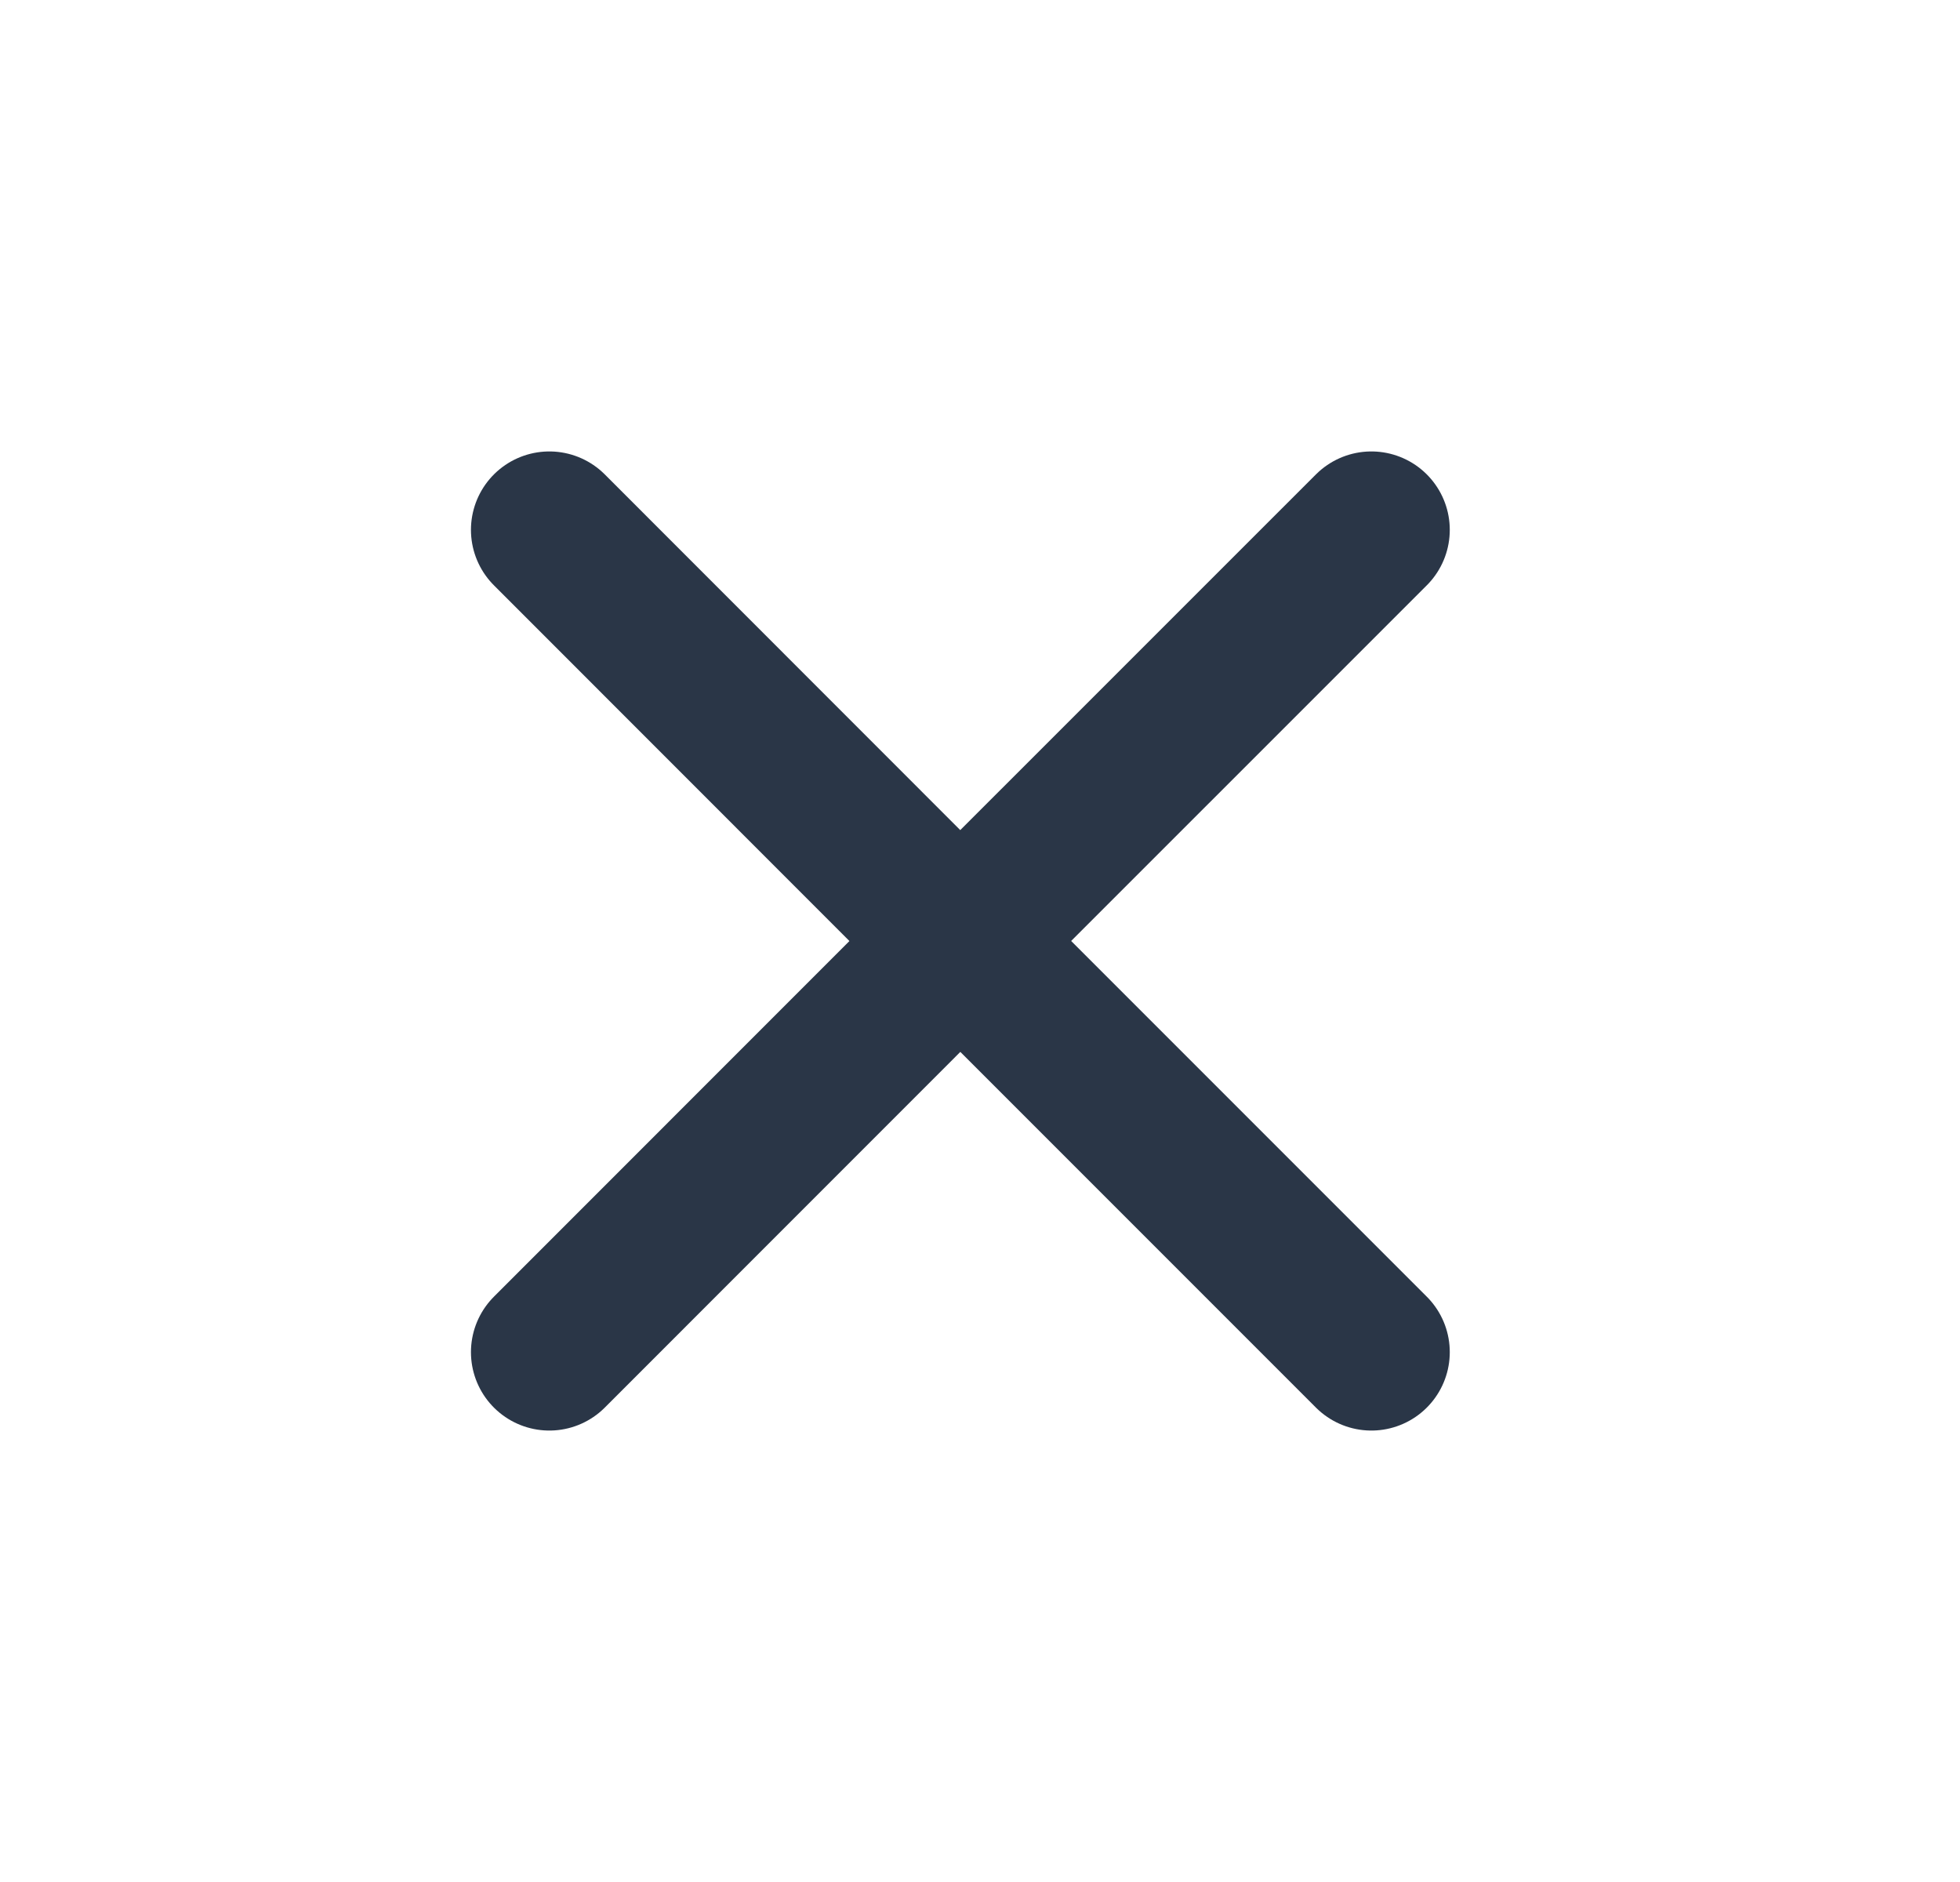
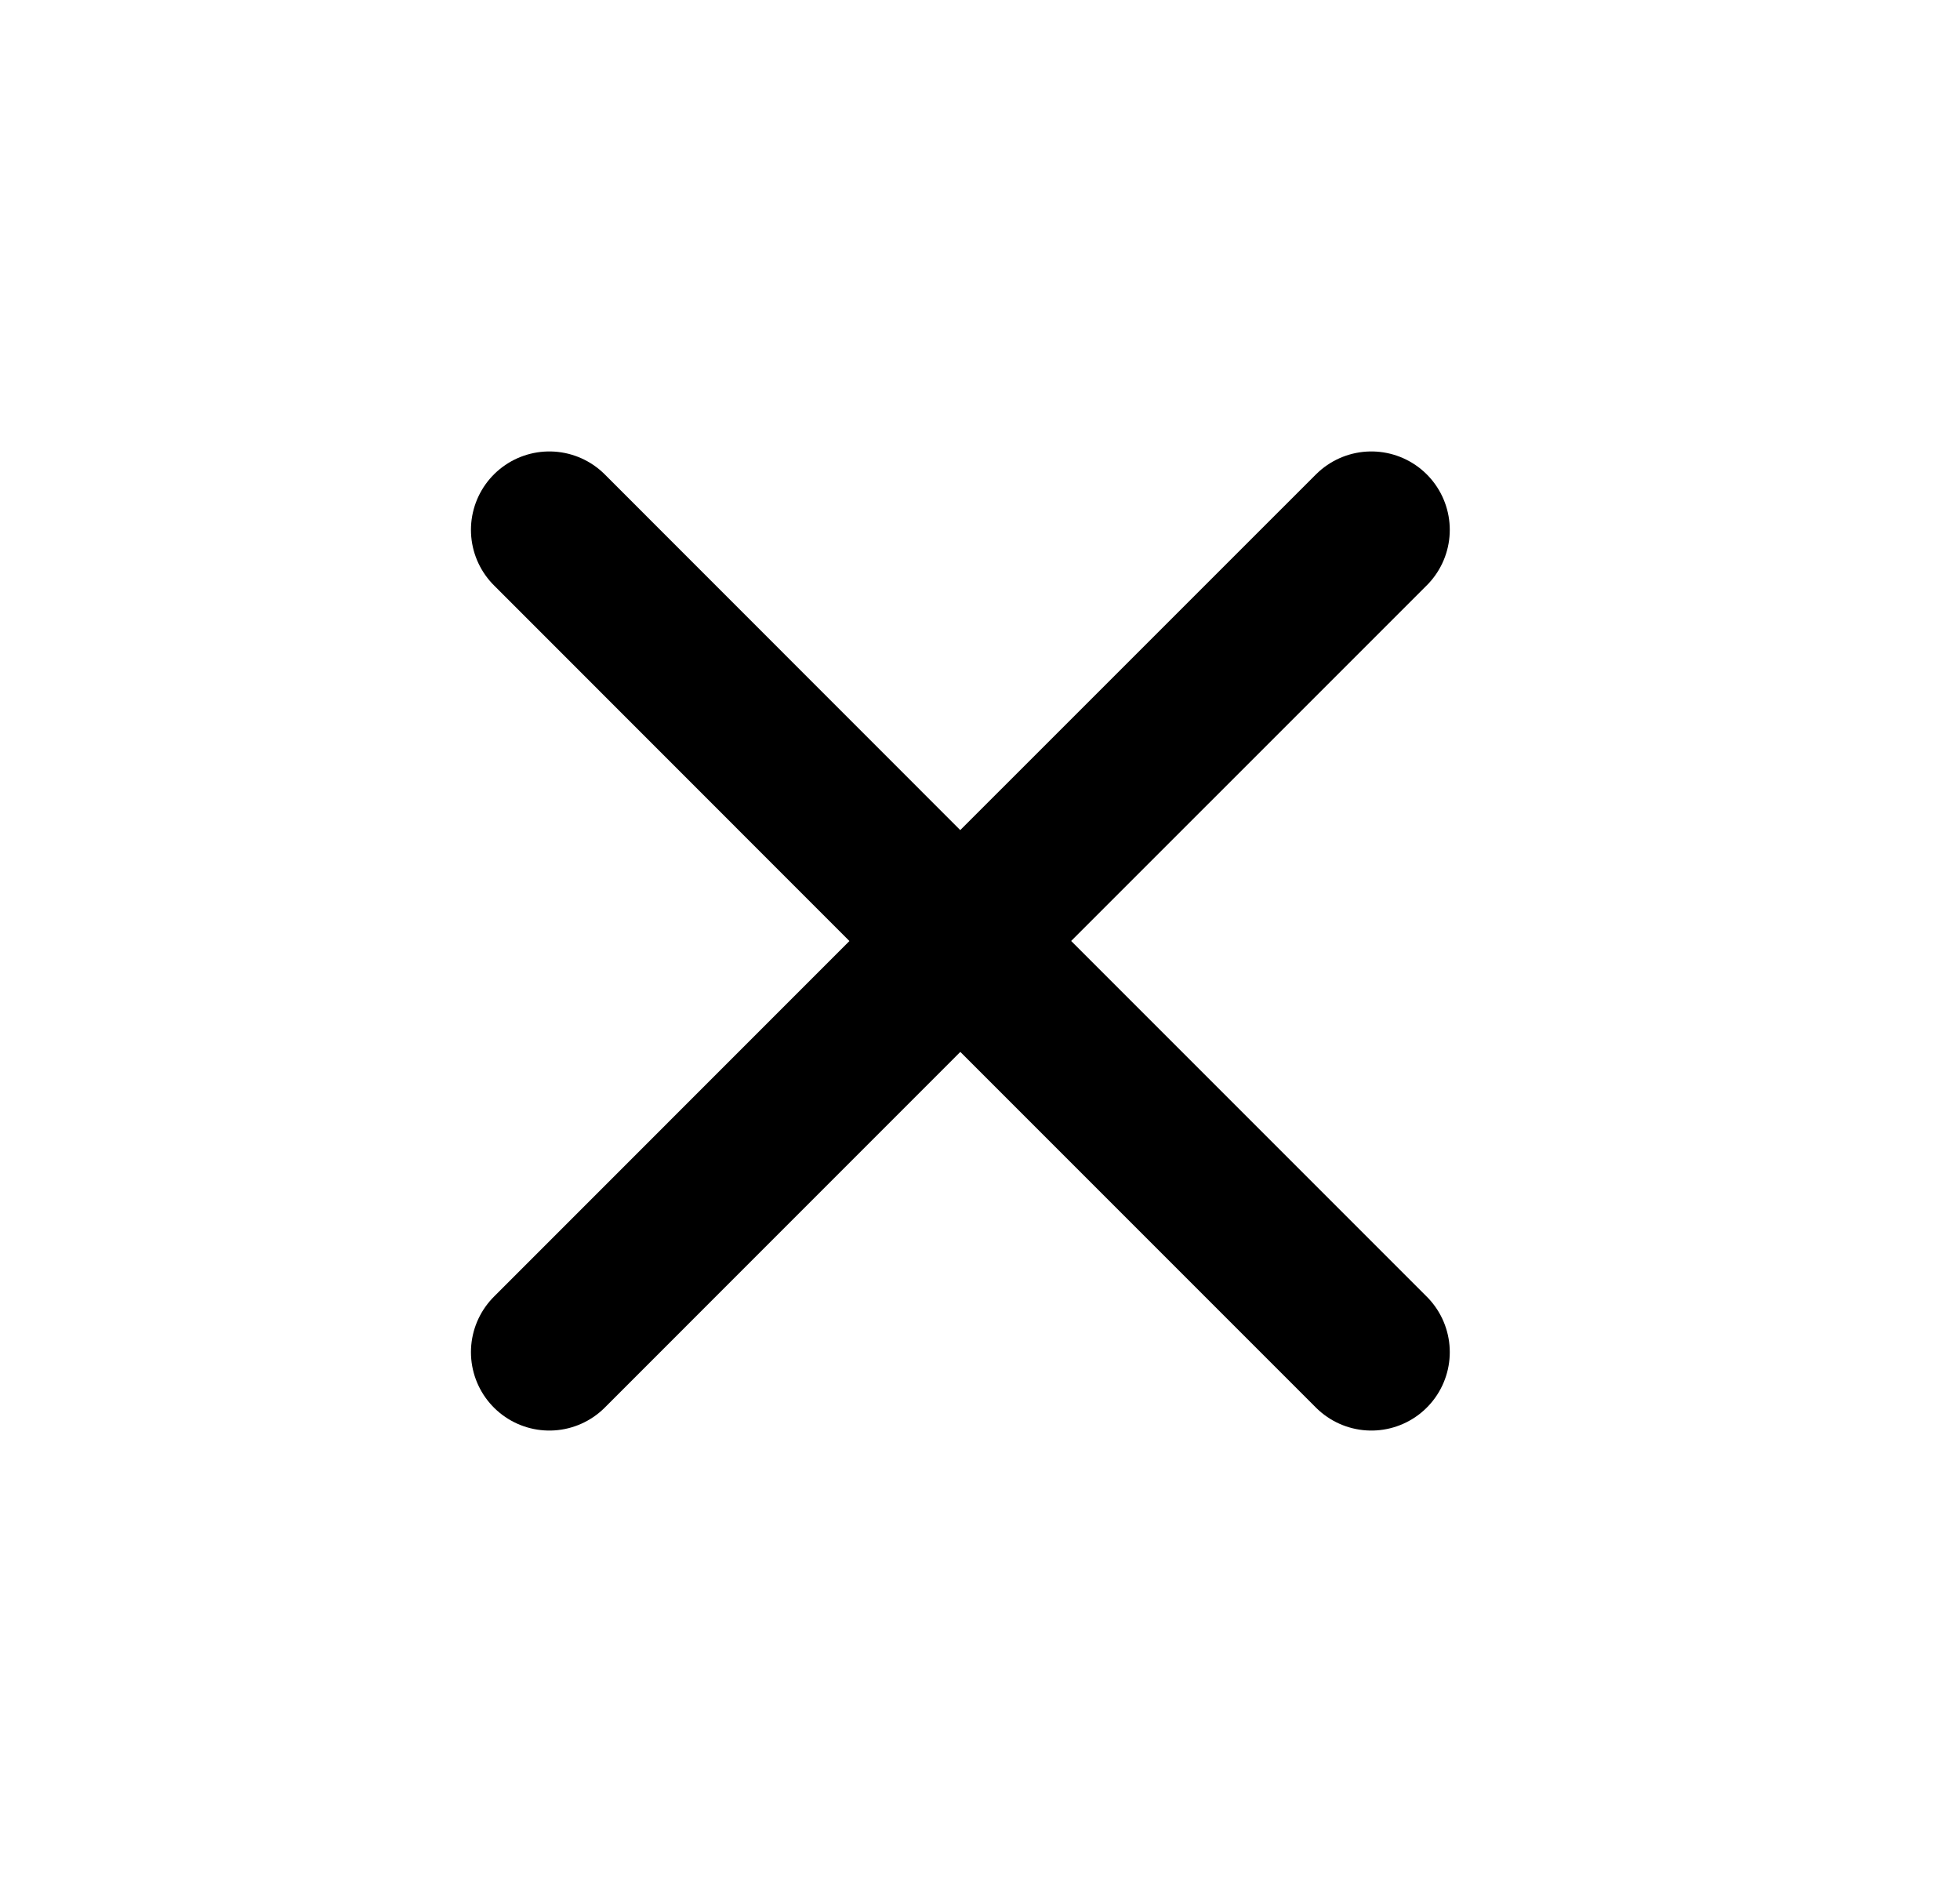
<svg xmlns="http://www.w3.org/2000/svg" width="25" height="24" viewBox="0 0 25 24" fill="none">
-   <path d="M12.249 12L17.492 17.243M7.007 17.243L12.249 12L7.007 17.243ZM17.492 6.757L12.248 12L17.492 6.757ZM12.248 12L7.007 6.757L12.248 12Z" stroke="#2A3647" stroke-width="2" stroke-linecap="round" stroke-linejoin="round" />
+   <path d="M12.249 12L17.492 17.243M7.007 17.243L12.249 12L7.007 17.243ZM17.492 6.757L12.248 12L17.492 6.757ZM12.248 12L7.007 6.757L12.248 12Z" stroke="currentcolor" stroke-width="2" stroke-linecap="round" stroke-linejoin="round" />
</svg>
